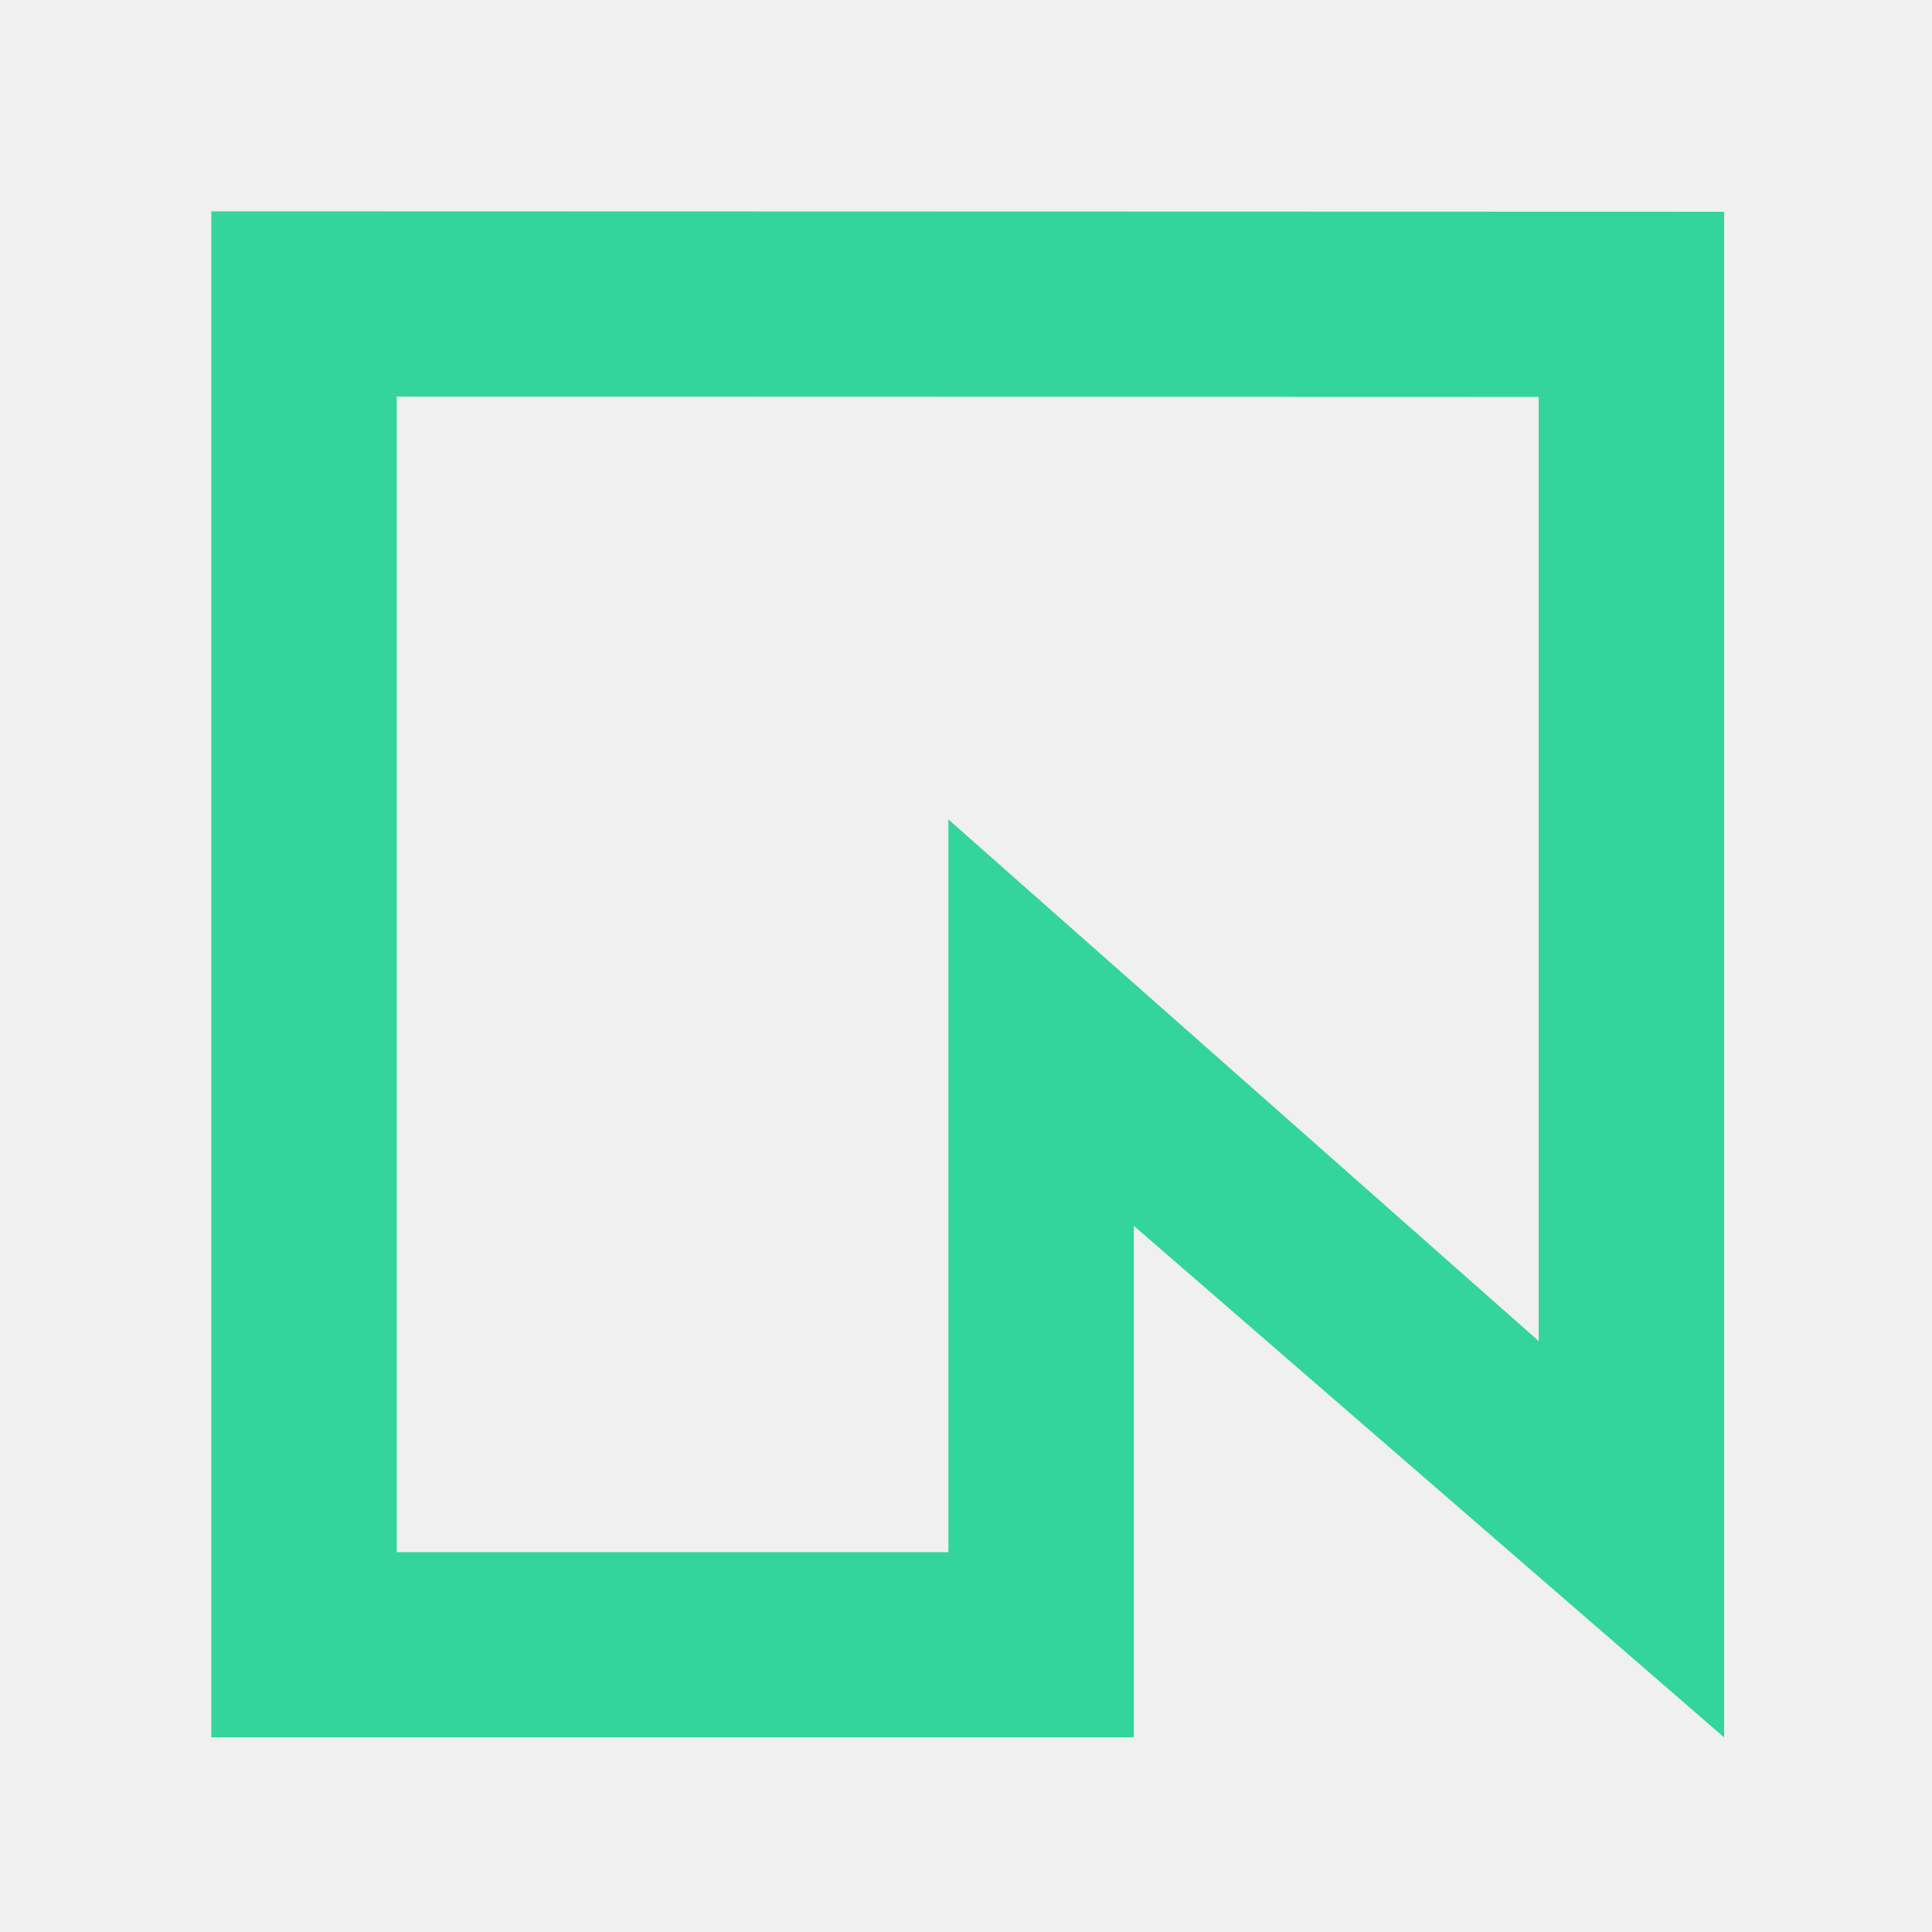
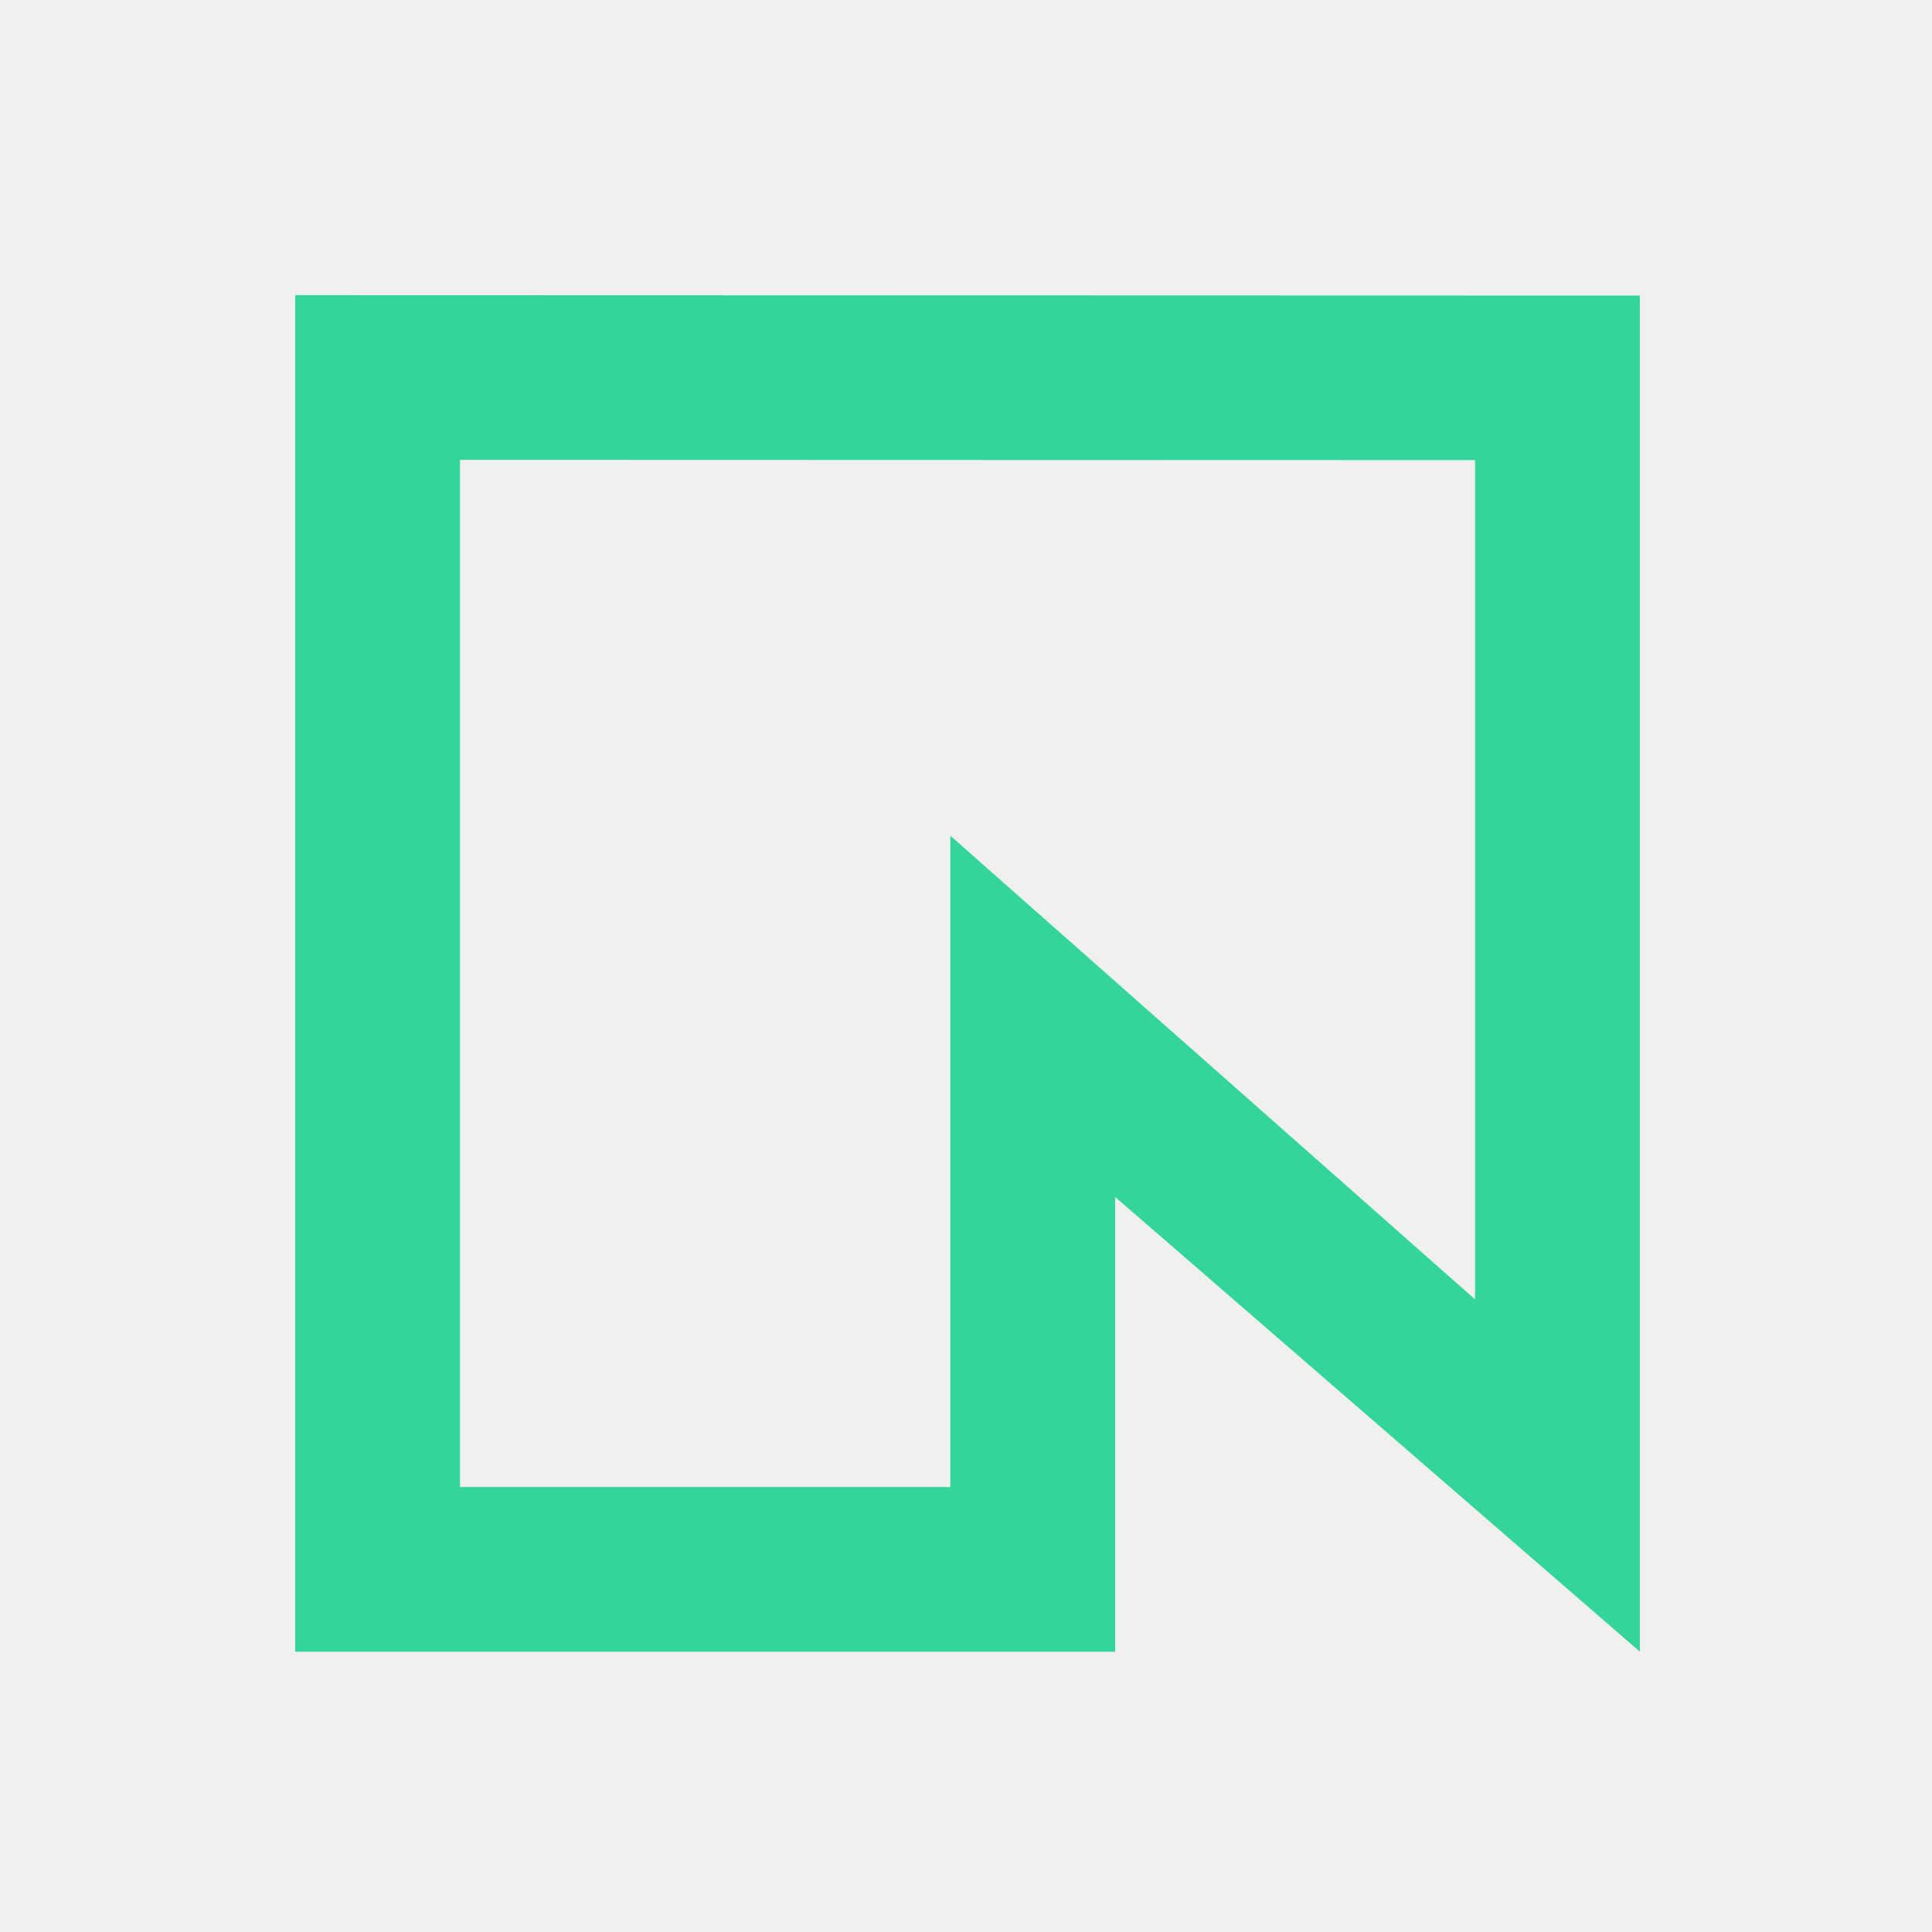
- <svg xmlns="http://www.w3.org/2000/svg" width="64" height="64" viewBox="0 0 64 64" fill="none">
+ <svg xmlns="http://www.w3.org/2000/svg" width="64" height="64" viewBox="-4 -4 72 72" fill="none">
  <g clip-path="url(#clip0_329_14445)">
    <path d="M57.113 7.014V57.553L37.559 40.608V57.553H7V7L57.113 7.014ZM13.143 51.417H31.416V27.144L50.971 44.424V13.148L13.143 13.137V51.417Z" fill="#34D59A" />
  </g>
  <defs>
    <clipPath id="clip0_329_14445">
      <rect width="64" height="64" fill="white" />
    </clipPath>
  </defs>
</svg>
